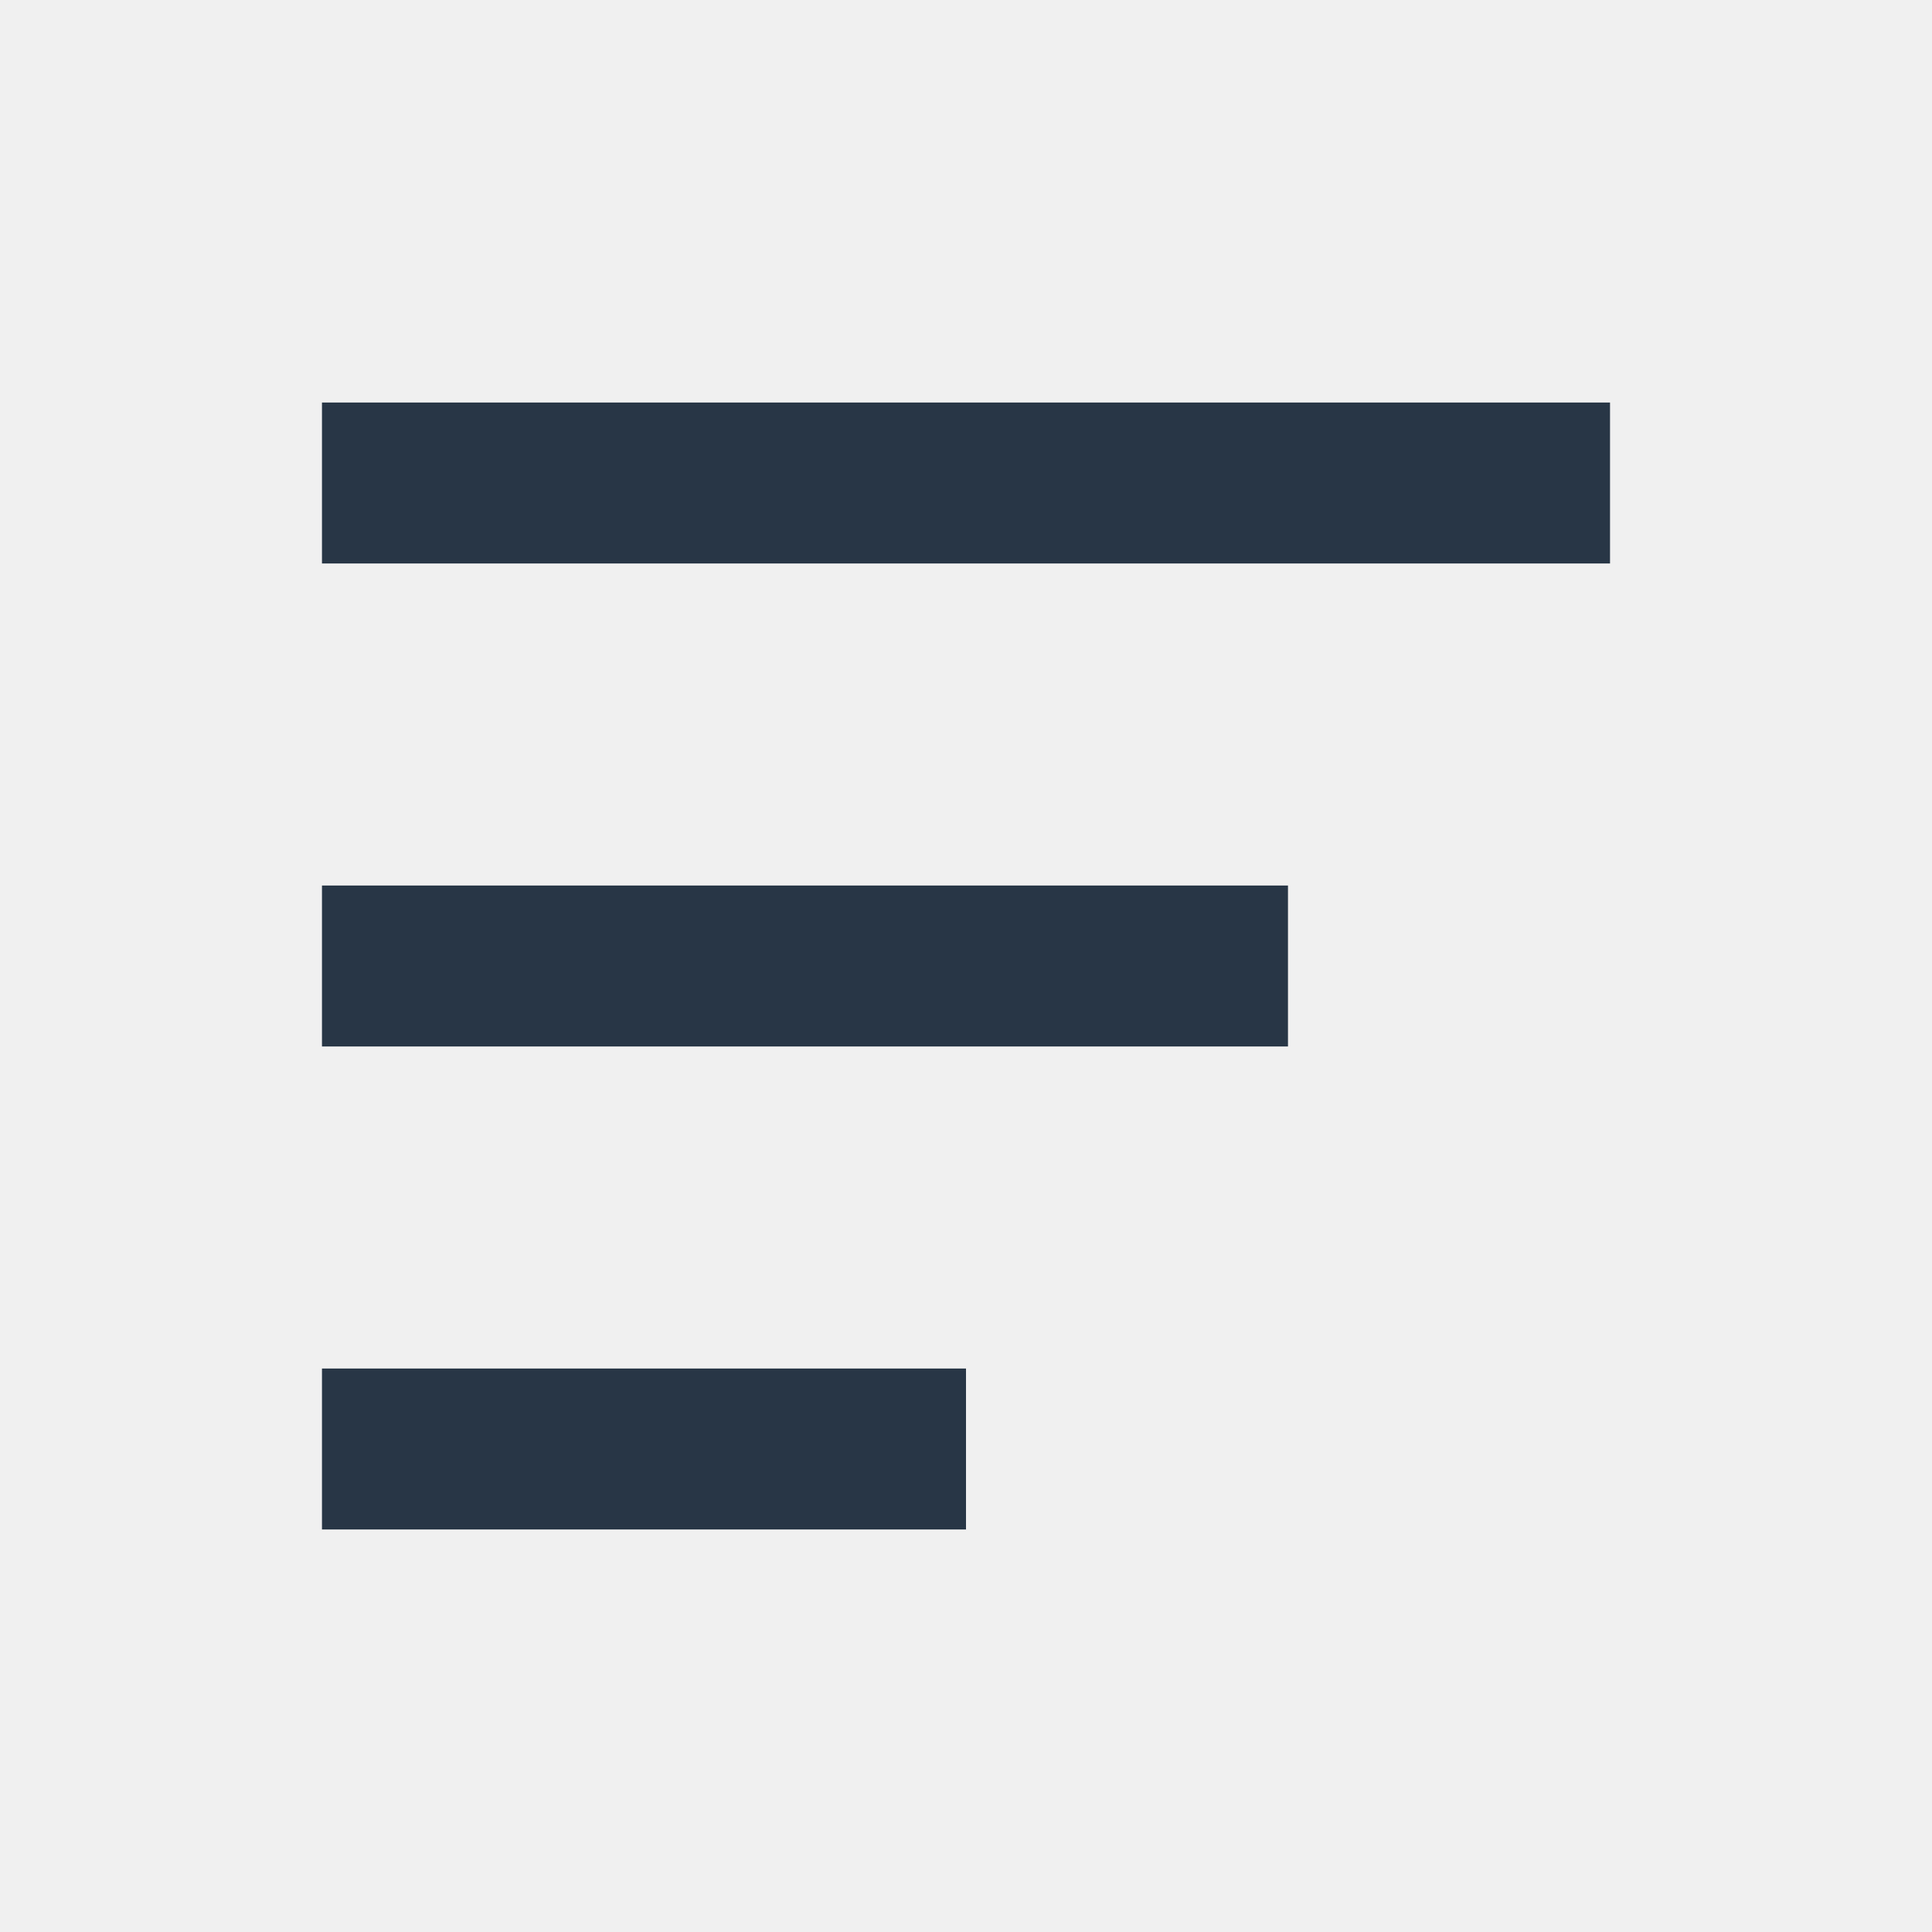
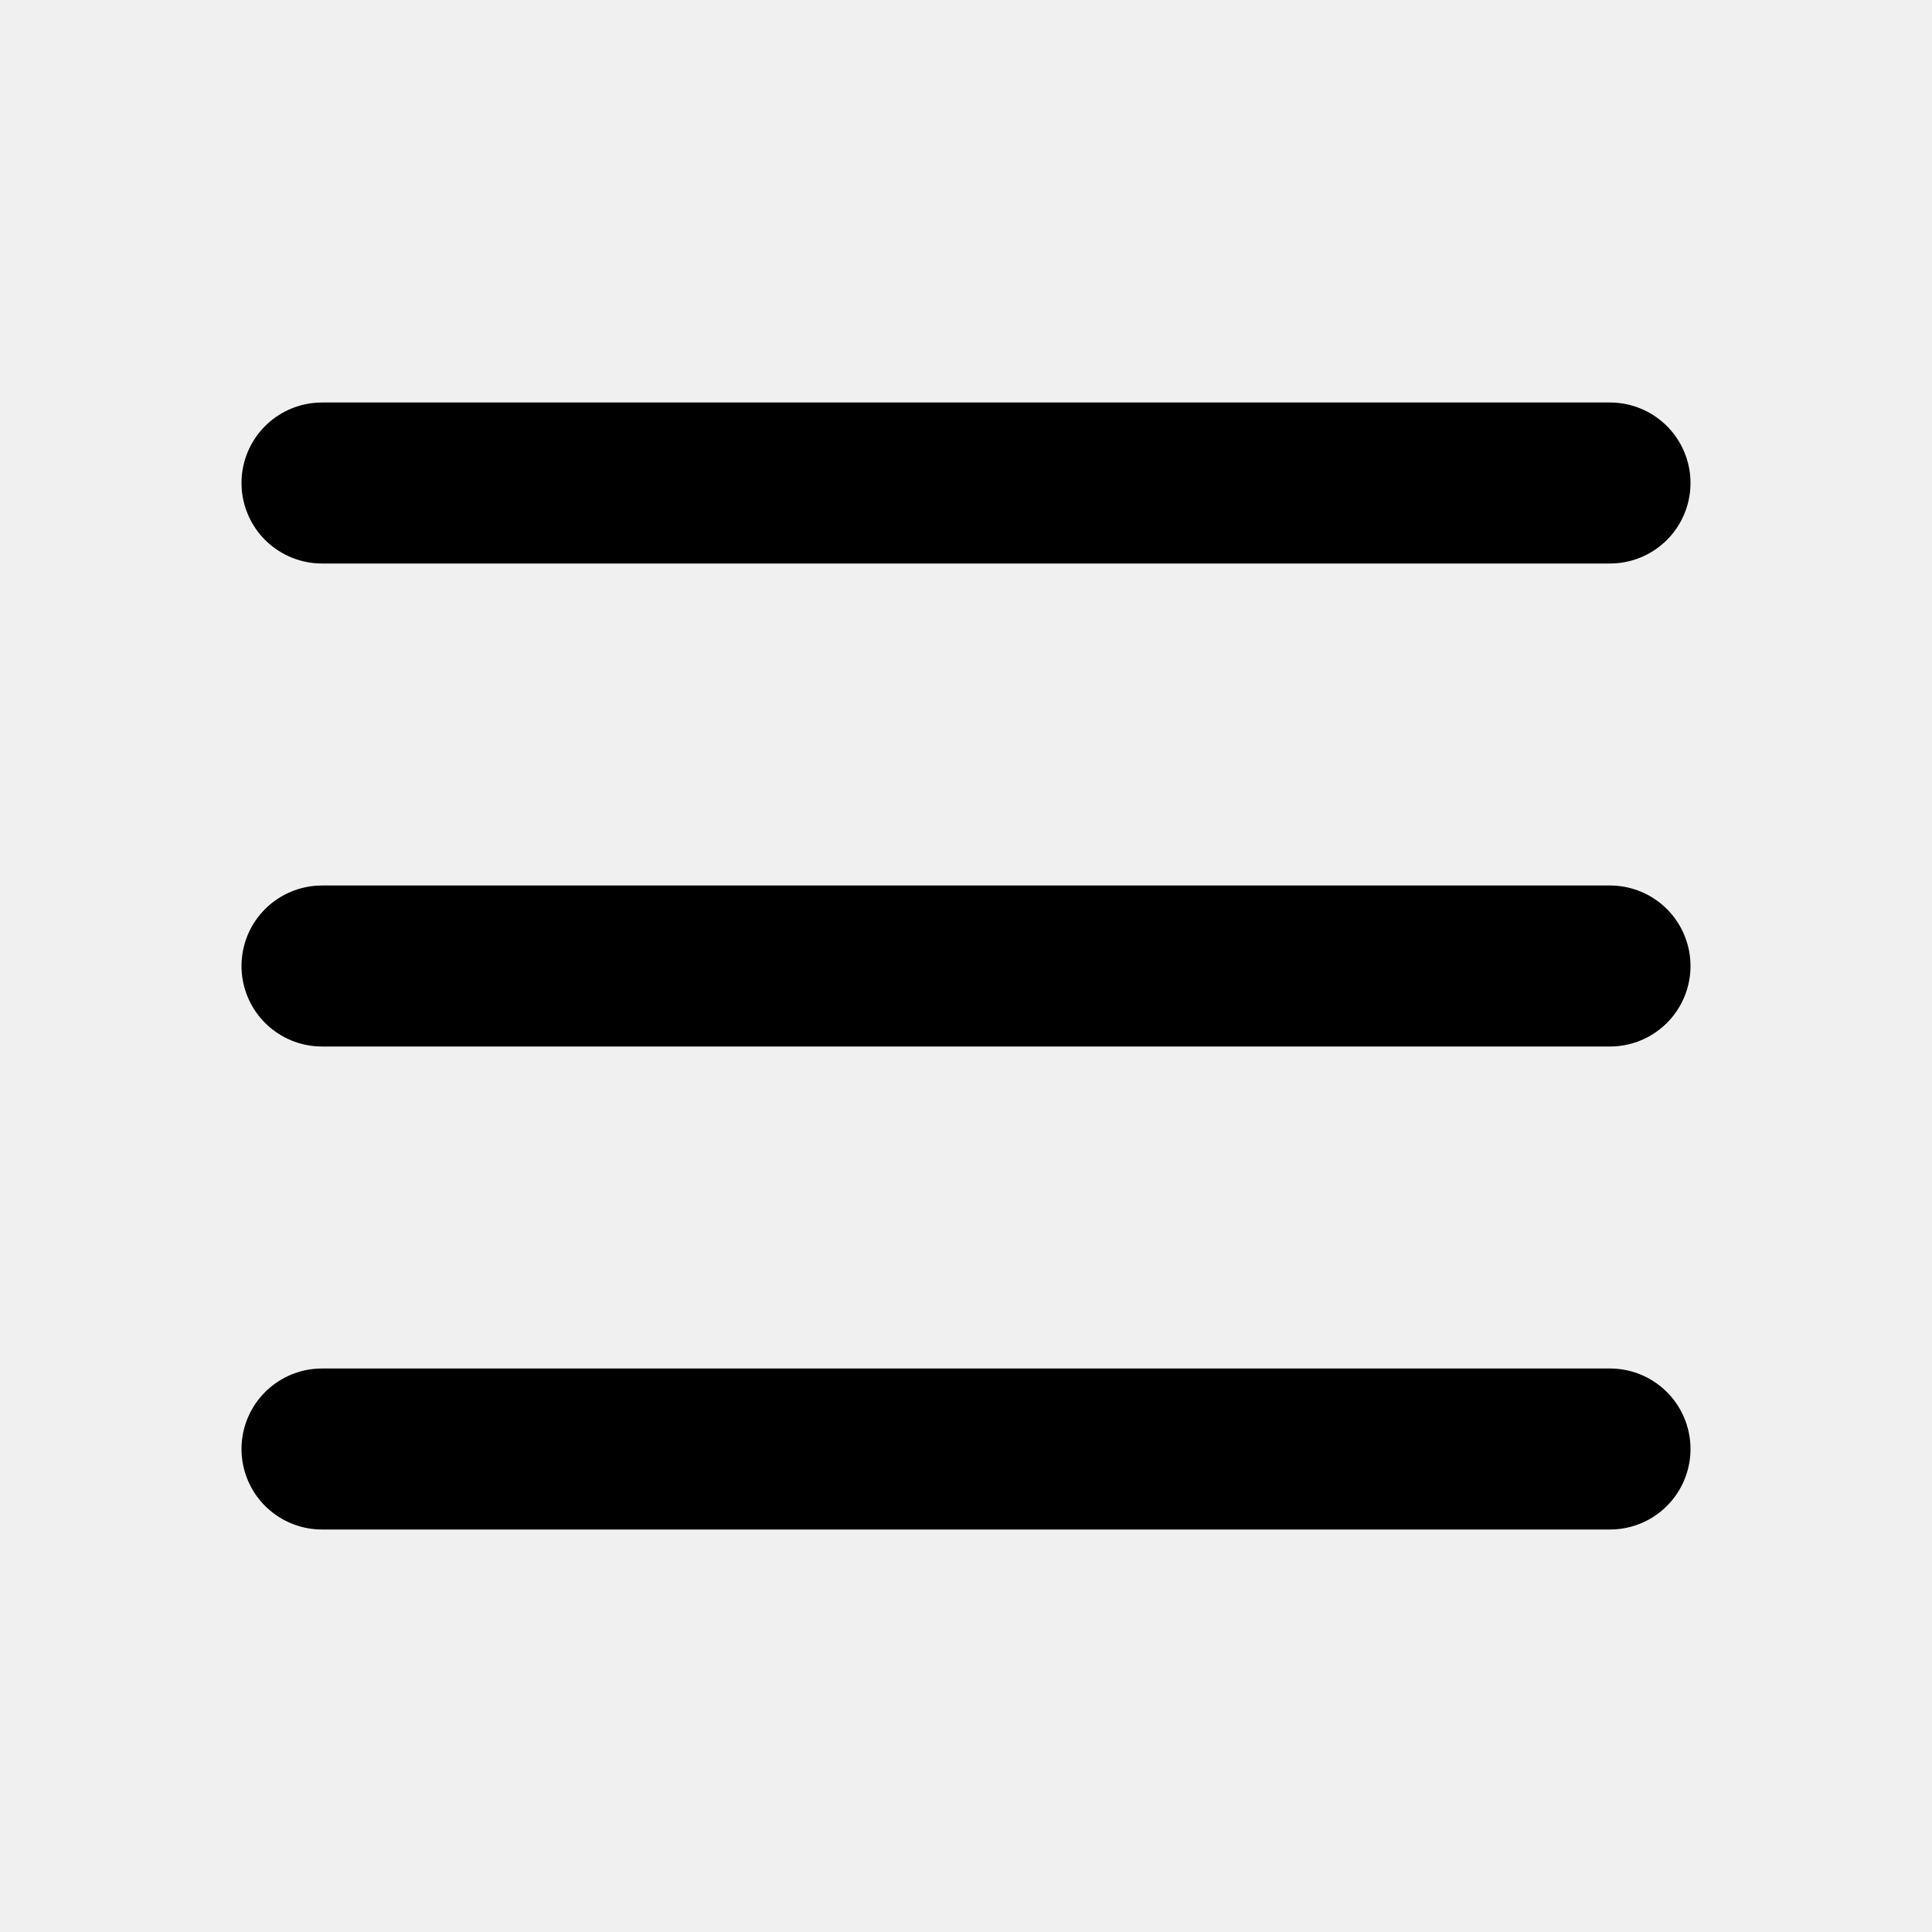
- <svg xmlns="http://www.w3.org/2000/svg" width="32" height="32" viewBox="0 0 32 32" fill="none">
-   <path fill-rule="evenodd" clip-rule="evenodd" d="M26.667 6.667H5.333V9.333H26.667V6.667ZM5.333 14.667H21.333V17.333H5.333V14.667ZM5.333 22.667H16V25.333H5.333V22.667Z" fill="#283646" />
-   <mask id="mask0_0:98" style="mask-type:alpha" maskUnits="userSpaceOnUse" x="5" y="6" width="22" height="20">
-     <path fill-rule="evenodd" clip-rule="evenodd" d="M26.667 6.667H5.333V9.333H26.667V6.667ZM5.333 14.667H21.333V17.333H5.333V14.667ZM5.333 22.667H16V25.333H5.333V22.667Z" fill="white" />
-   </mask>
-   <g mask="url(#mask0_0:98)">
- </g>
+ <svg className="w-6 h-6 text-gray-500" x-show="!showMenu" fill="none" stroke-linecap="round" stroke-linejoin="round" stroke-width="2" viewBox="0 0 24 24" stroke="currentColor">
+   <path d="M4 6h16M4 12h16M4 18h16" />
</svg>
